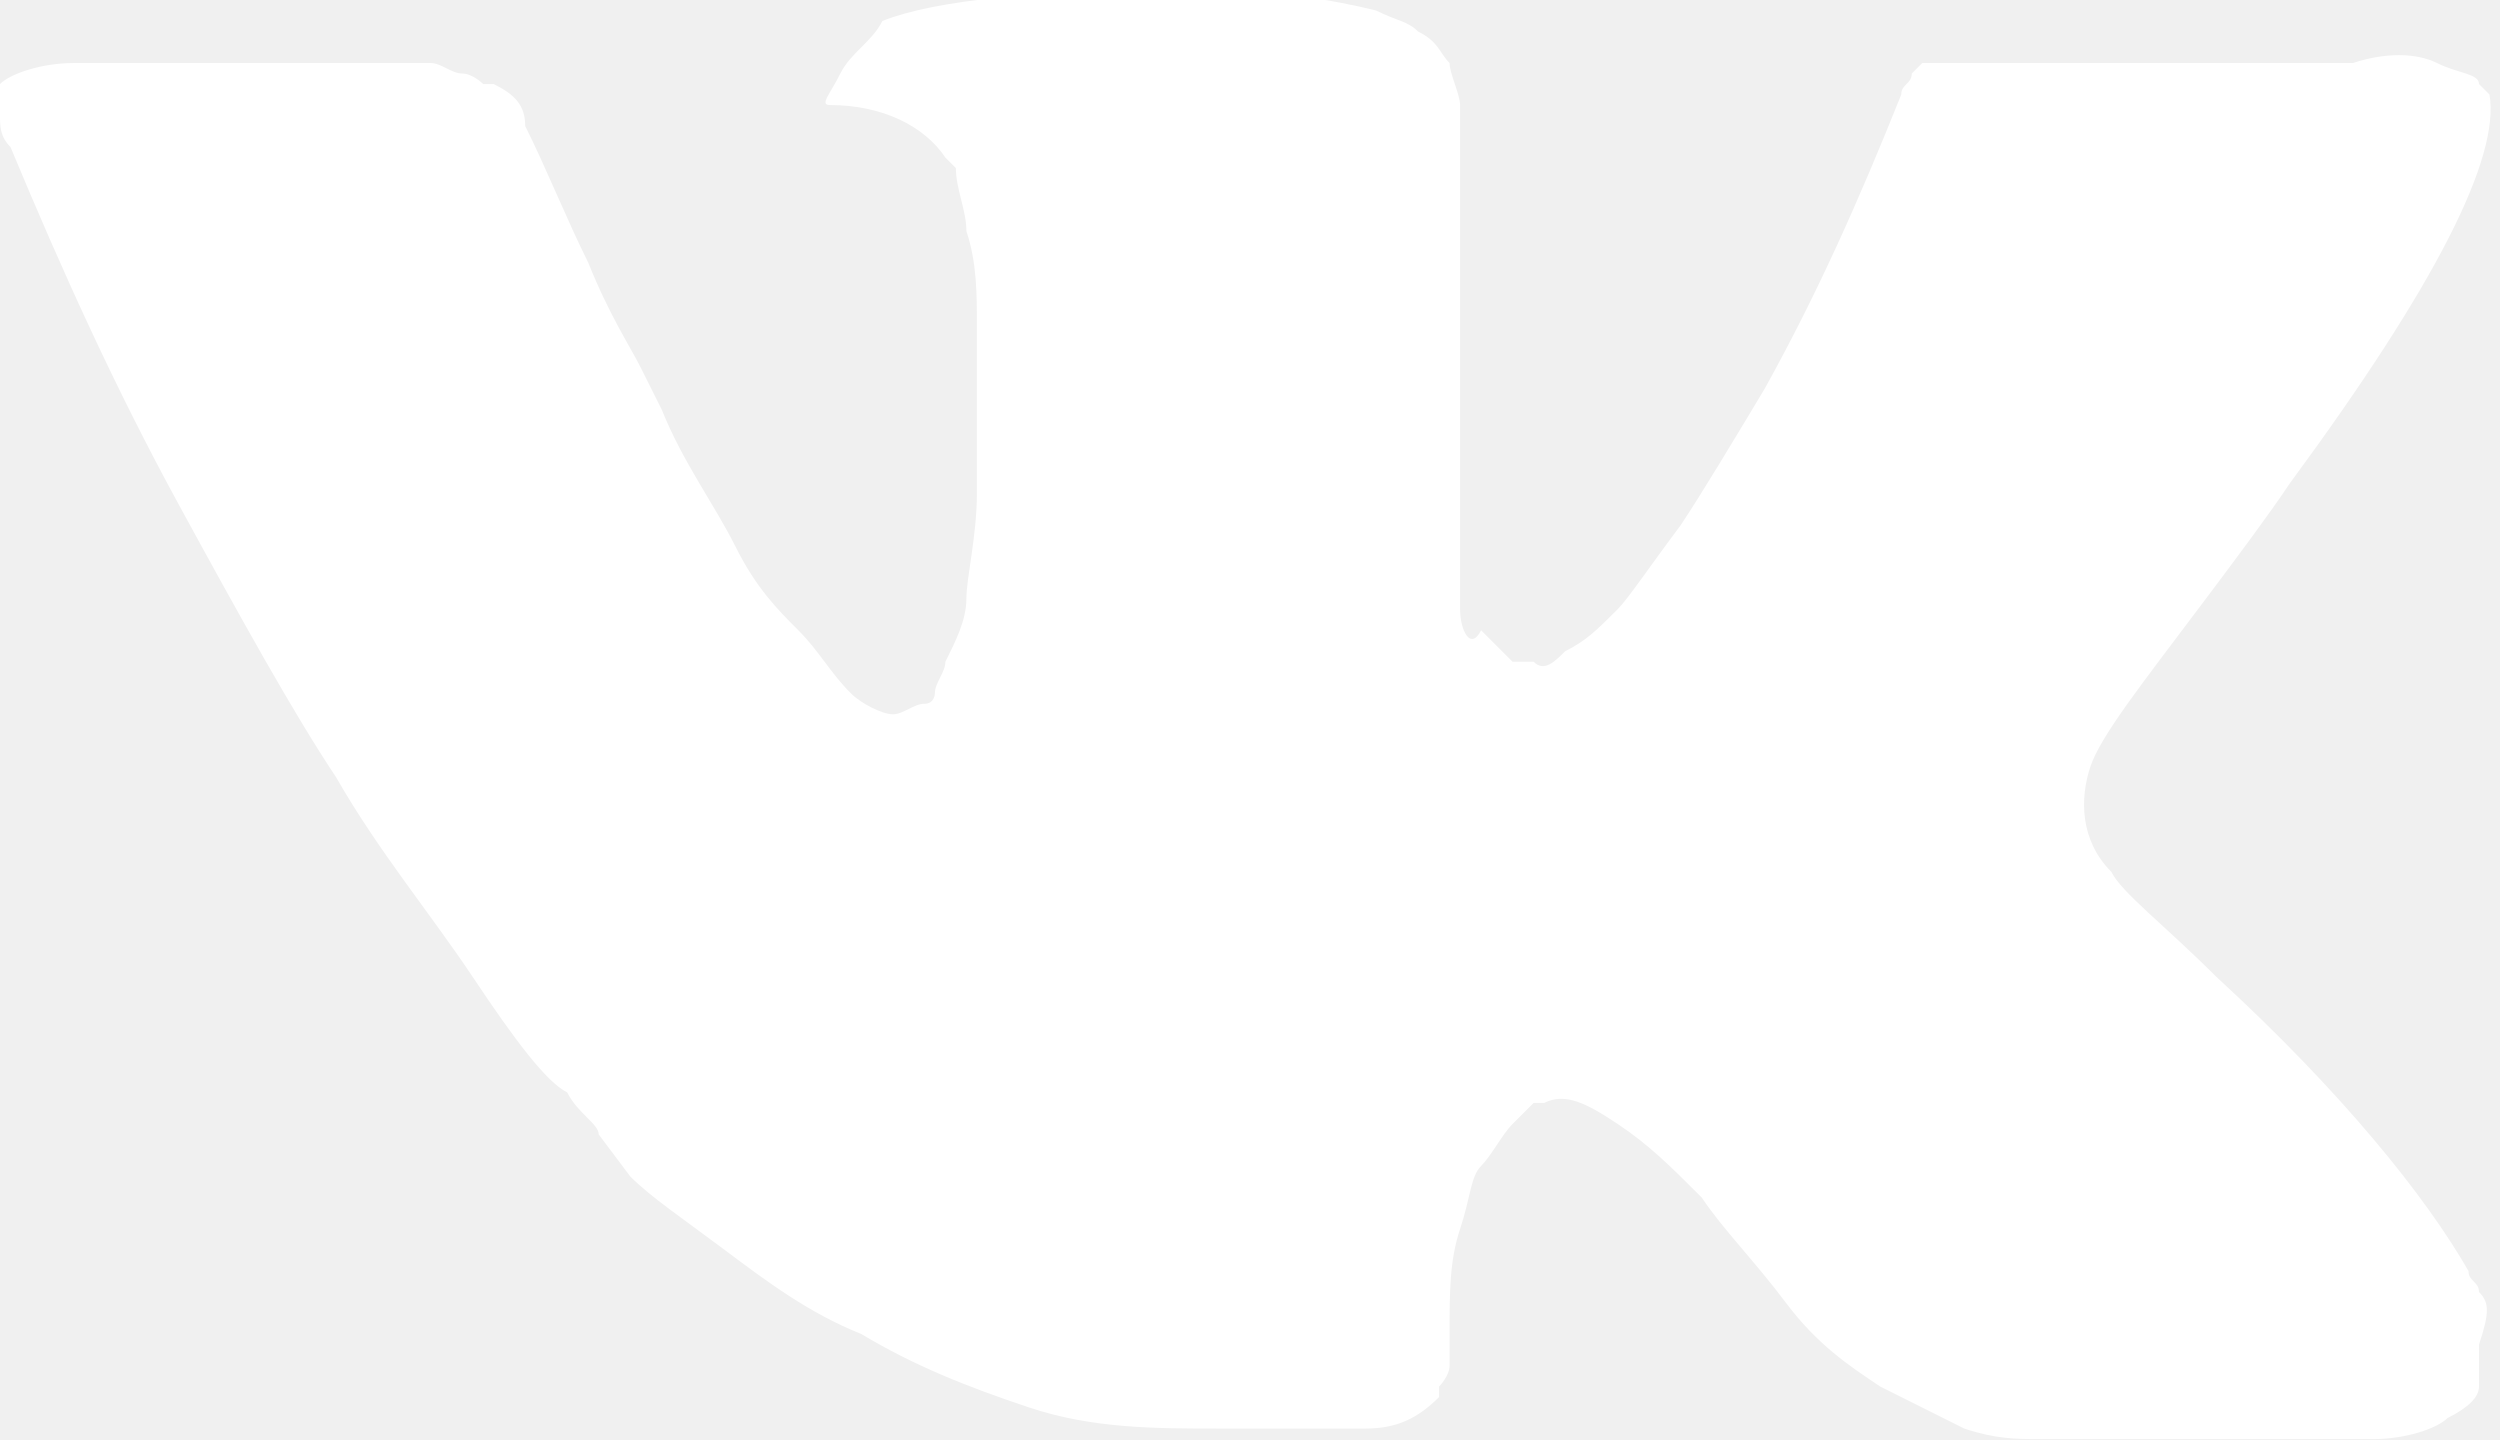
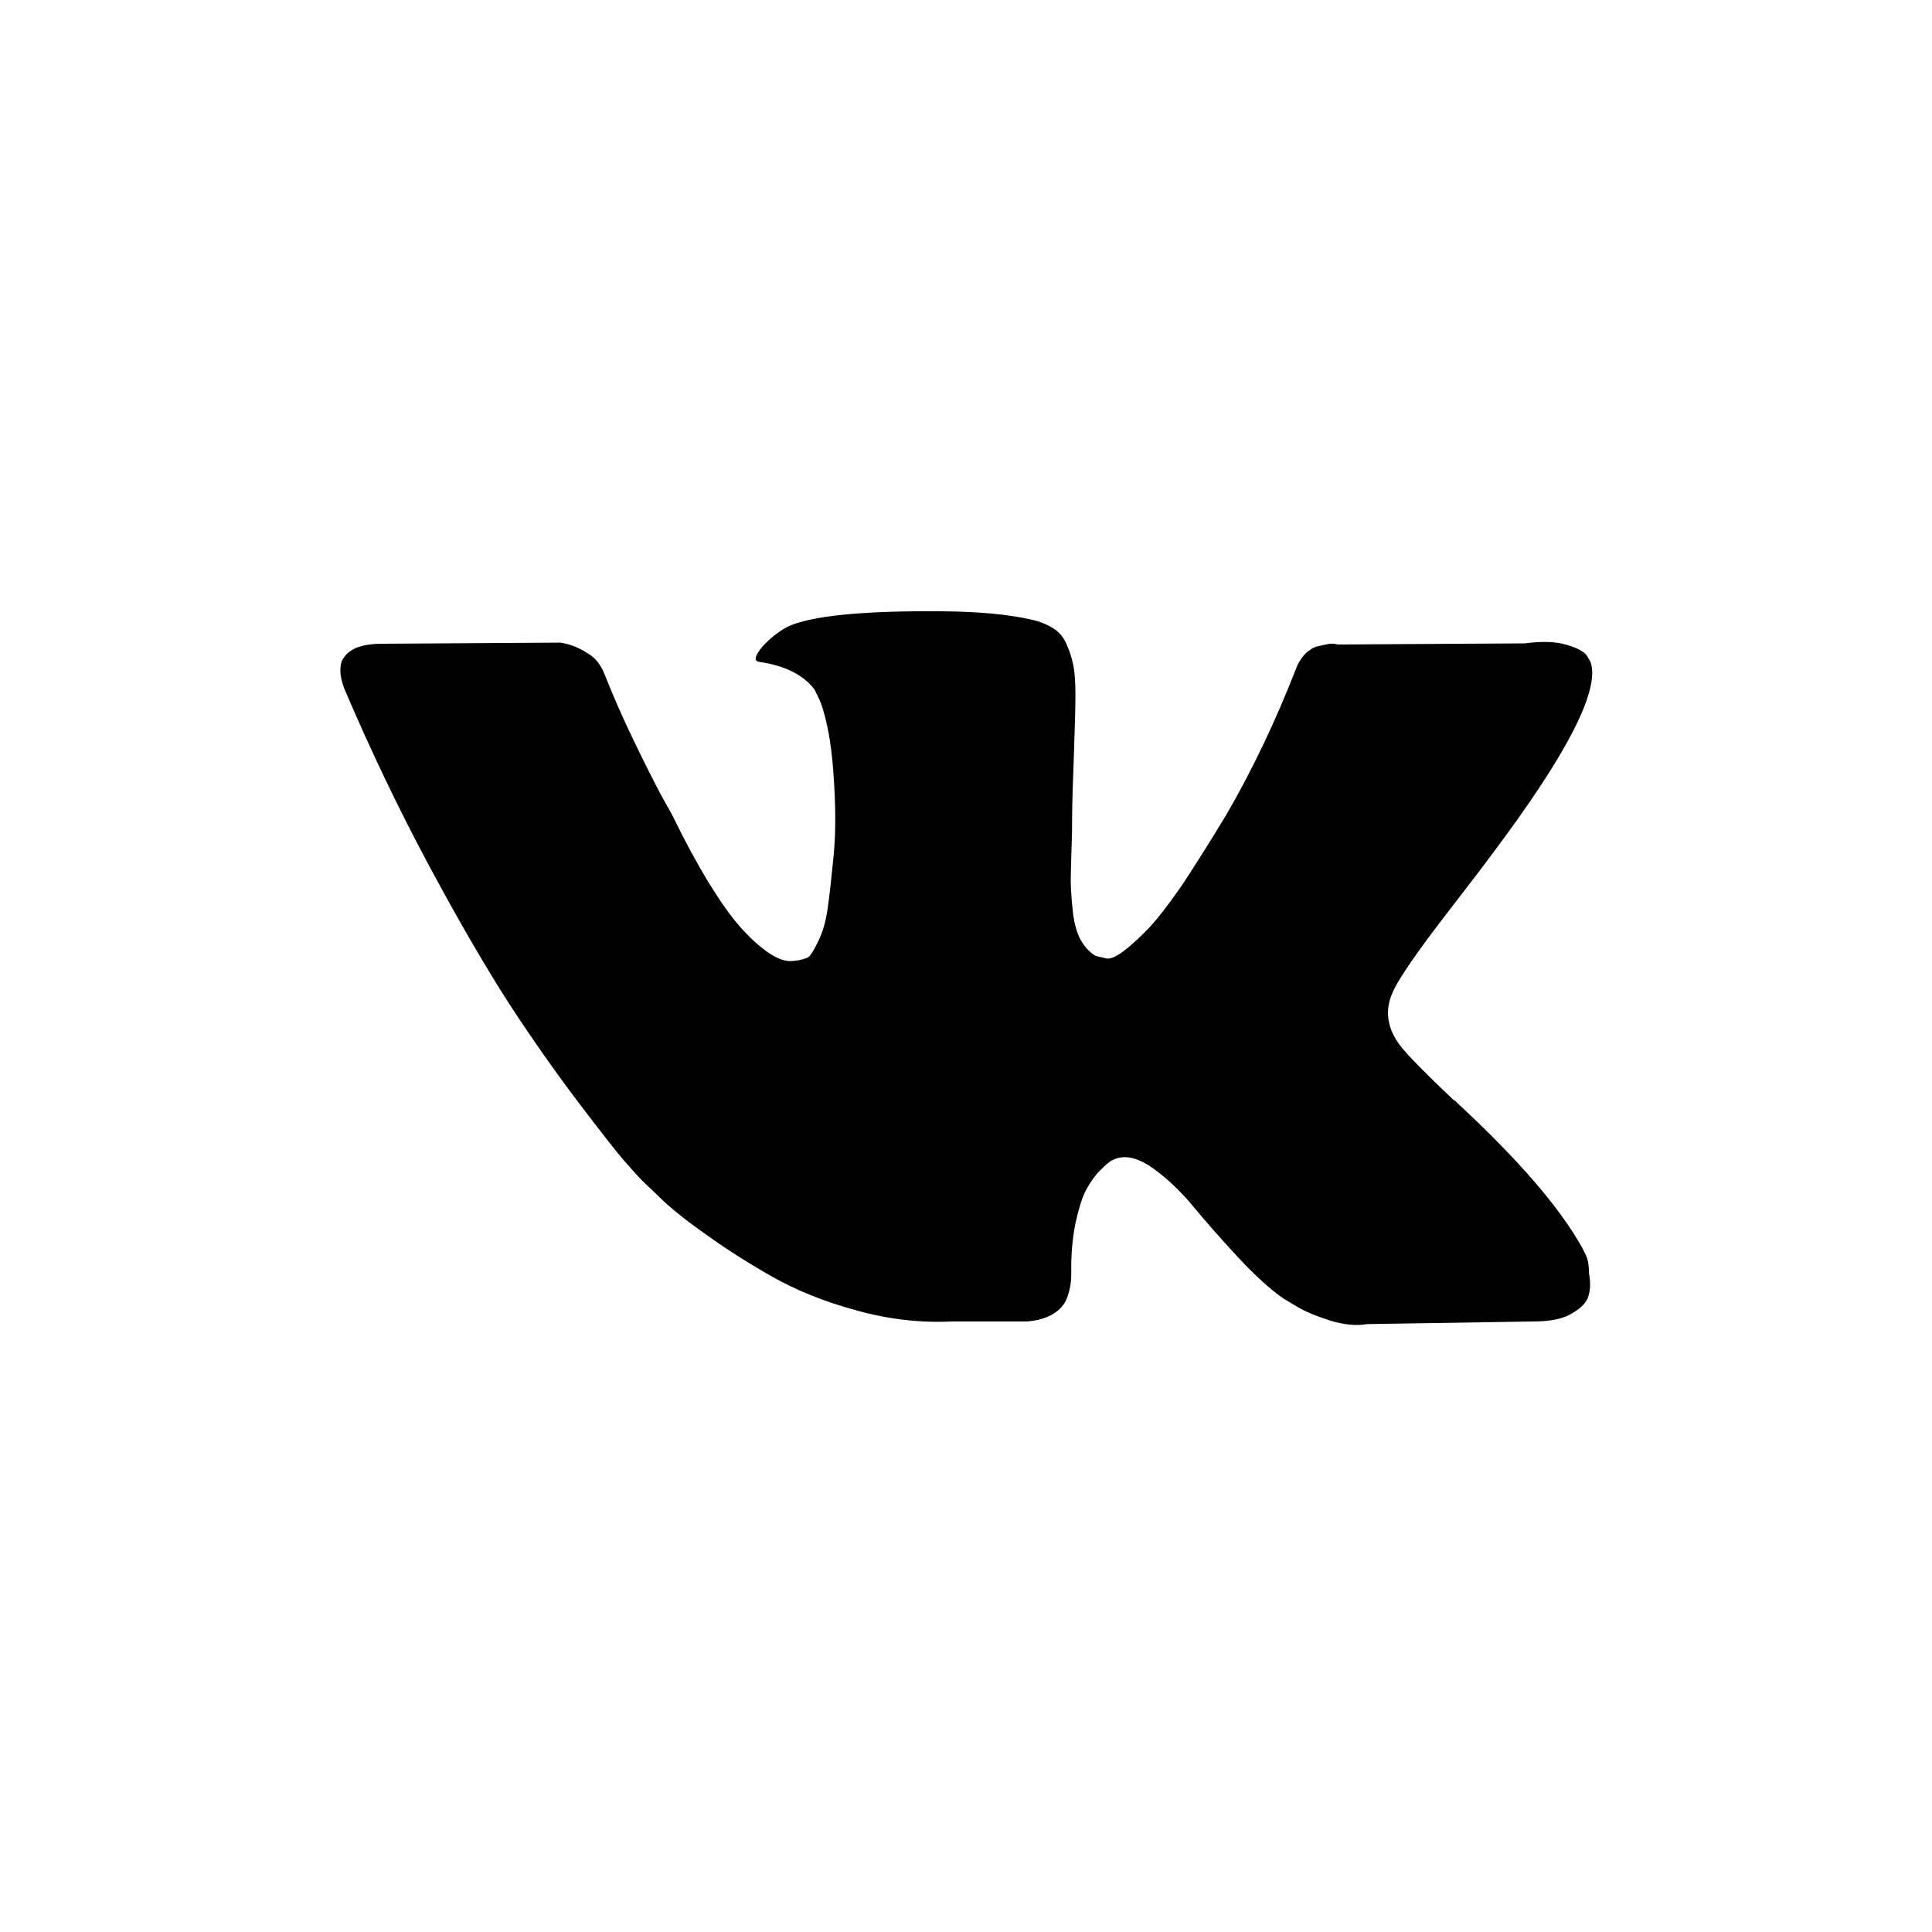
- <svg xmlns="http://www.w3.org/2000/svg" version="1.1" id="Слой_1" x="0px" y="0px" viewBox="0 0 23.8 13.7" style="enable-background:new 0 0 23.8 13.7;" xml:space="preserve">
-   <style type="text/css">
- 	.st0{fill:#FFFFFF;}
- </style>
-   <path class="st0" d="M23.6,12.3c0-0.1-0.1-0.1-0.1-0.2c-0.4-0.7-1.2-1.7-2.4-2.8l0,0l0,0l0,0l0,0c-0.5-0.5-0.9-0.8-1-1  c-0.3-0.3-0.3-0.7-0.2-1C20,7,20.4,6.5,21,5.7c0.3-0.4,0.6-0.8,0.8-1.1c1.4-1.9,2-3.1,1.9-3.7l-0.1-0.1c0-0.1-0.2-0.1-0.4-0.2  c-0.2-0.1-0.5-0.1-0.8,0h-3.6c-0.1,0-0.1,0-0.2,0s-0.2,0-0.2,0h-0.1l0,0l-0.1,0.1c0,0.1-0.1,0.1-0.1,0.2c-0.4,1-0.8,1.9-1.3,2.8  c-0.3,0.5-0.6,1-0.8,1.3c-0.3,0.4-0.5,0.7-0.6,0.8c-0.2,0.2-0.3,0.3-0.5,0.4c-0.1,0.1-0.2,0.2-0.3,0.1c-0.1,0-0.1,0-0.2,0  c-0.1-0.1-0.2-0.2-0.3-0.3c-0.1,0.2-0.2,0-0.2-0.2s0-0.4,0-0.5s0-0.3,0-0.6c0-0.3,0-0.4,0-0.5c0-0.3,0-0.7,0-1c0-0.4,0-0.7,0-0.9  s0-0.4,0-0.7c0-0.2,0-0.4,0-0.6c0-0.1-0.1-0.3-0.1-0.4c-0.1-0.1-0.1-0.2-0.3-0.3c-0.1-0.1-0.2-0.1-0.4-0.2c-0.4-0.1-1-0.2-1.7-0.2  c-1.5,0-2.5,0.1-3,0.3C8.3,0.4,8.1,0.5,8,0.7C7.9,0.9,7.8,1,7.9,1C8.4,1,8.8,1.2,9,1.5l0.1,0.1c0,0.2,0.1,0.4,0.1,0.6  c0.1,0.3,0.1,0.6,0.1,0.9c0,0.6,0,1.1,0,1.6c0,0.4-0.1,0.8-0.1,1S9.1,6.1,9,6.3c0,0.1-0.1,0.2-0.1,0.3c0,0,0,0.1-0.1,0.1  S8.6,6.8,8.5,6.8S8.2,6.7,8.1,6.6C7.9,6.4,7.8,6.2,7.6,6C7.4,5.8,7.2,5.6,7,5.2C6.8,4.8,6.5,4.4,6.3,3.9L6.1,3.5  C6,3.3,5.8,3,5.6,2.5C5.4,2.1,5.2,1.6,5,1.2C5,1,4.9,0.9,4.7,0.8H4.6c0,0-0.1-0.1-0.2-0.1S4.2,0.6,4.1,0.6H0.7  C0.4,0.6,0.1,0.7,0,0.8v0.1C0,1,0,1,0,1.1s0,0.2,0.1,0.3c0.5,1.2,1,2.3,1.6,3.4s1.1,2,1.5,2.6c0.4,0.7,0.9,1.3,1.3,1.9  s0.7,1,0.9,1.1c0.1,0.2,0.3,0.3,0.3,0.4L6,11.2c0.2,0.2,0.5,0.4,0.9,0.7s0.8,0.6,1.3,0.8c0.5,0.3,1,0.5,1.6,0.7s1.2,0.2,1.8,0.2H13  c0.3,0,0.5-0.1,0.7-0.3v-0.1c0,0,0.1-0.1,0.1-0.2c0-0.1,0-0.2,0-0.3c0-0.4,0-0.7,0.1-1s0.1-0.5,0.2-0.6c0.1-0.1,0.2-0.3,0.3-0.4  c0.1-0.1,0.2-0.2,0.2-0.2h0.1c0.2-0.1,0.4,0,0.7,0.2s0.5,0.4,0.8,0.7c0.2,0.3,0.5,0.6,0.8,1s0.6,0.6,0.9,0.8l0.2,0.1  c0.2,0.1,0.4,0.2,0.6,0.3c0.3,0.1,0.5,0.1,0.7,0.1h3.2c0.3,0,0.6-0.1,0.7-0.2c0.2-0.1,0.3-0.2,0.3-0.3s0-0.3,0-0.4  C23.7,12.5,23.7,12.4,23.6,12.3z" />
+ <svg xmlns="http://www.w3.org/2000/svg" viewBox="0 0 512 512">
+   <rect fill="#ffffff" x="0" y="0" width="512" height="512" />
+   <path fill="#000000" d="M420.3,332.7c-0.4-0.9-0.8-1.6-1.1-2.2c-5.8-10.4-16.7-23.1-33-38.2l-0.3-0.3l-0.2-0.2l-0.2-0.2h-0.2   c-7.4-7-12-11.7-14-14.2c-3.6-4.6-4.4-9.3-2.4-14c1.4-3.6,6.6-11.1,15.5-22.6c4.7-6.1,8.5-11,11.2-14.7   c19.9-26.5,28.5-43.4,25.9-50.7l-1-1.7c-0.7-1-2.5-2-5.3-2.8c-2.9-0.9-6.6-1-11.1-0.4l-49.7,0.3c-0.8-0.3-2-0.3-3.5,0.1   c-1.5,0.3-2.2,0.5-2.2,0.5l-0.9,0.4l-0.7,0.5c-0.6,0.3-1.2,0.9-1.9,1.8c-0.7,0.9-1.3,1.9-1.7,3c-5.4,13.9-11.6,26.9-18.5,38.8   c-4.3,7.1-8.2,13.3-11.7,18.6c-3.6,5.2-6.6,9.1-9,11.6c-2.4,2.5-4.6,4.5-6.6,6c-2,1.5-3.5,2.1-4.5,1.9c-1-0.2-2-0.5-2.9-0.7   c-1.6-1-2.9-2.4-3.9-4.2c-1-1.8-1.6-4-2-6.7c-0.3-2.7-0.5-5-0.6-7c-0.1-2,0-4.7,0.1-8.3c0.1-3.6,0.2-6,0.2-7.2   c0-4.4,0.1-9.1,0.3-14.2c0.2-5.1,0.3-9.2,0.4-12.2c0.1-3,0.2-6.2,0.2-9.5c0-3.3-0.2-6-0.6-7.9c-0.4-1.9-1-3.7-1.8-5.5   c-0.8-1.8-2-3.2-3.5-4.1c-1.6-1-3.5-1.8-5.8-2.3c-6.1-1.4-13.9-2.1-23.3-2.2c-21.4-0.2-35.2,1.2-41.3,4.1c-2.4,1.3-4.6,3-6.6,5.2   c-2.1,2.5-2.4,3.9-0.9,4.1c6.9,1,11.8,3.5,14.7,7.4l1,2.1c0.8,1.5,1.6,4.1,2.4,7.9c0.8,3.8,1.3,8,1.6,12.6c0.6,8.4,0.6,15.6,0,21.6   c-0.6,6-1.1,10.6-1.6,14s-1.3,6-2.3,8.1c-1,2.1-1.7,3.3-2.1,3.8c-0.3,0.5-0.6,0.7-0.9,0.9c-1.5,0.6-3.1,0.9-4.7,0.9   c-1.6,0-3.6-0.8-5.9-2.4c-2.3-1.6-4.7-3.8-7.2-6.6c-2.5-2.8-5.3-6.8-8.4-11.8c-3.1-5.1-6.3-11-9.7-18l-2.8-5   c-1.7-3.2-4.1-7.9-7.1-14.1c-3-6.2-5.6-12.1-7.9-17.9c-0.9-2.4-2.3-4.3-4.1-5.5l-0.9-0.5c-0.6-0.5-1.5-0.9-2.8-1.5   c-1.3-0.5-2.6-0.9-4-1.1l-47.3,0.3c-4.8,0-8.1,1.1-9.8,3.3l-0.7,1c-0.3,0.6-0.5,1.5-0.5,2.8c0,1.3,0.3,2.8,1,4.7   c6.9,16.2,14.4,31.9,22.5,47s15.2,27.2,21.1,36.4c6,9.2,12.1,17.9,18.3,26.1c6.2,8.2,10.3,13.4,12.3,15.7c2,2.3,3.6,4,4.7,5.2   l4.3,4.1c2.8,2.8,6.8,6.1,12.2,9.9c5.4,3.9,11.3,7.7,17.8,11.4c6.5,3.7,14.1,6.8,22.7,9.1c8.6,2.4,17,3.3,25.2,2.9h19.9   c4-0.3,7.1-1.6,9.1-3.8l0.7-0.9c0.5-0.7,0.9-1.8,1.3-3.2c0.4-1.4,0.6-3,0.6-4.7c-0.1-4.9,0.3-9.4,1.1-13.4c0.9-4,1.8-7,2.9-9   c1.1-2,2.3-3.7,3.7-5.1c1.4-1.4,2.4-2.2,2.9-2.5c0.6-0.3,1-0.5,1.4-0.6c2.8-0.9,6,0,9.8,2.7c3.7,2.7,7.2,6,10.5,10   c3.3,4,7.2,8.4,11.8,13.4c4.6,4.9,8.6,8.6,12.1,11l3.5,2.1c2.3,1.4,5.3,2.6,9,3.8c3.7,1.1,6.9,1.4,9.7,0.9l44.2-0.7   c4.4,0,7.8-0.7,10.2-2.2c2.4-1.4,3.9-3,4.3-4.7c0.5-1.7,0.5-3.7,0.1-5.9C421.1,335.1,420.7,333.5,420.3,332.7z" />
</svg>
